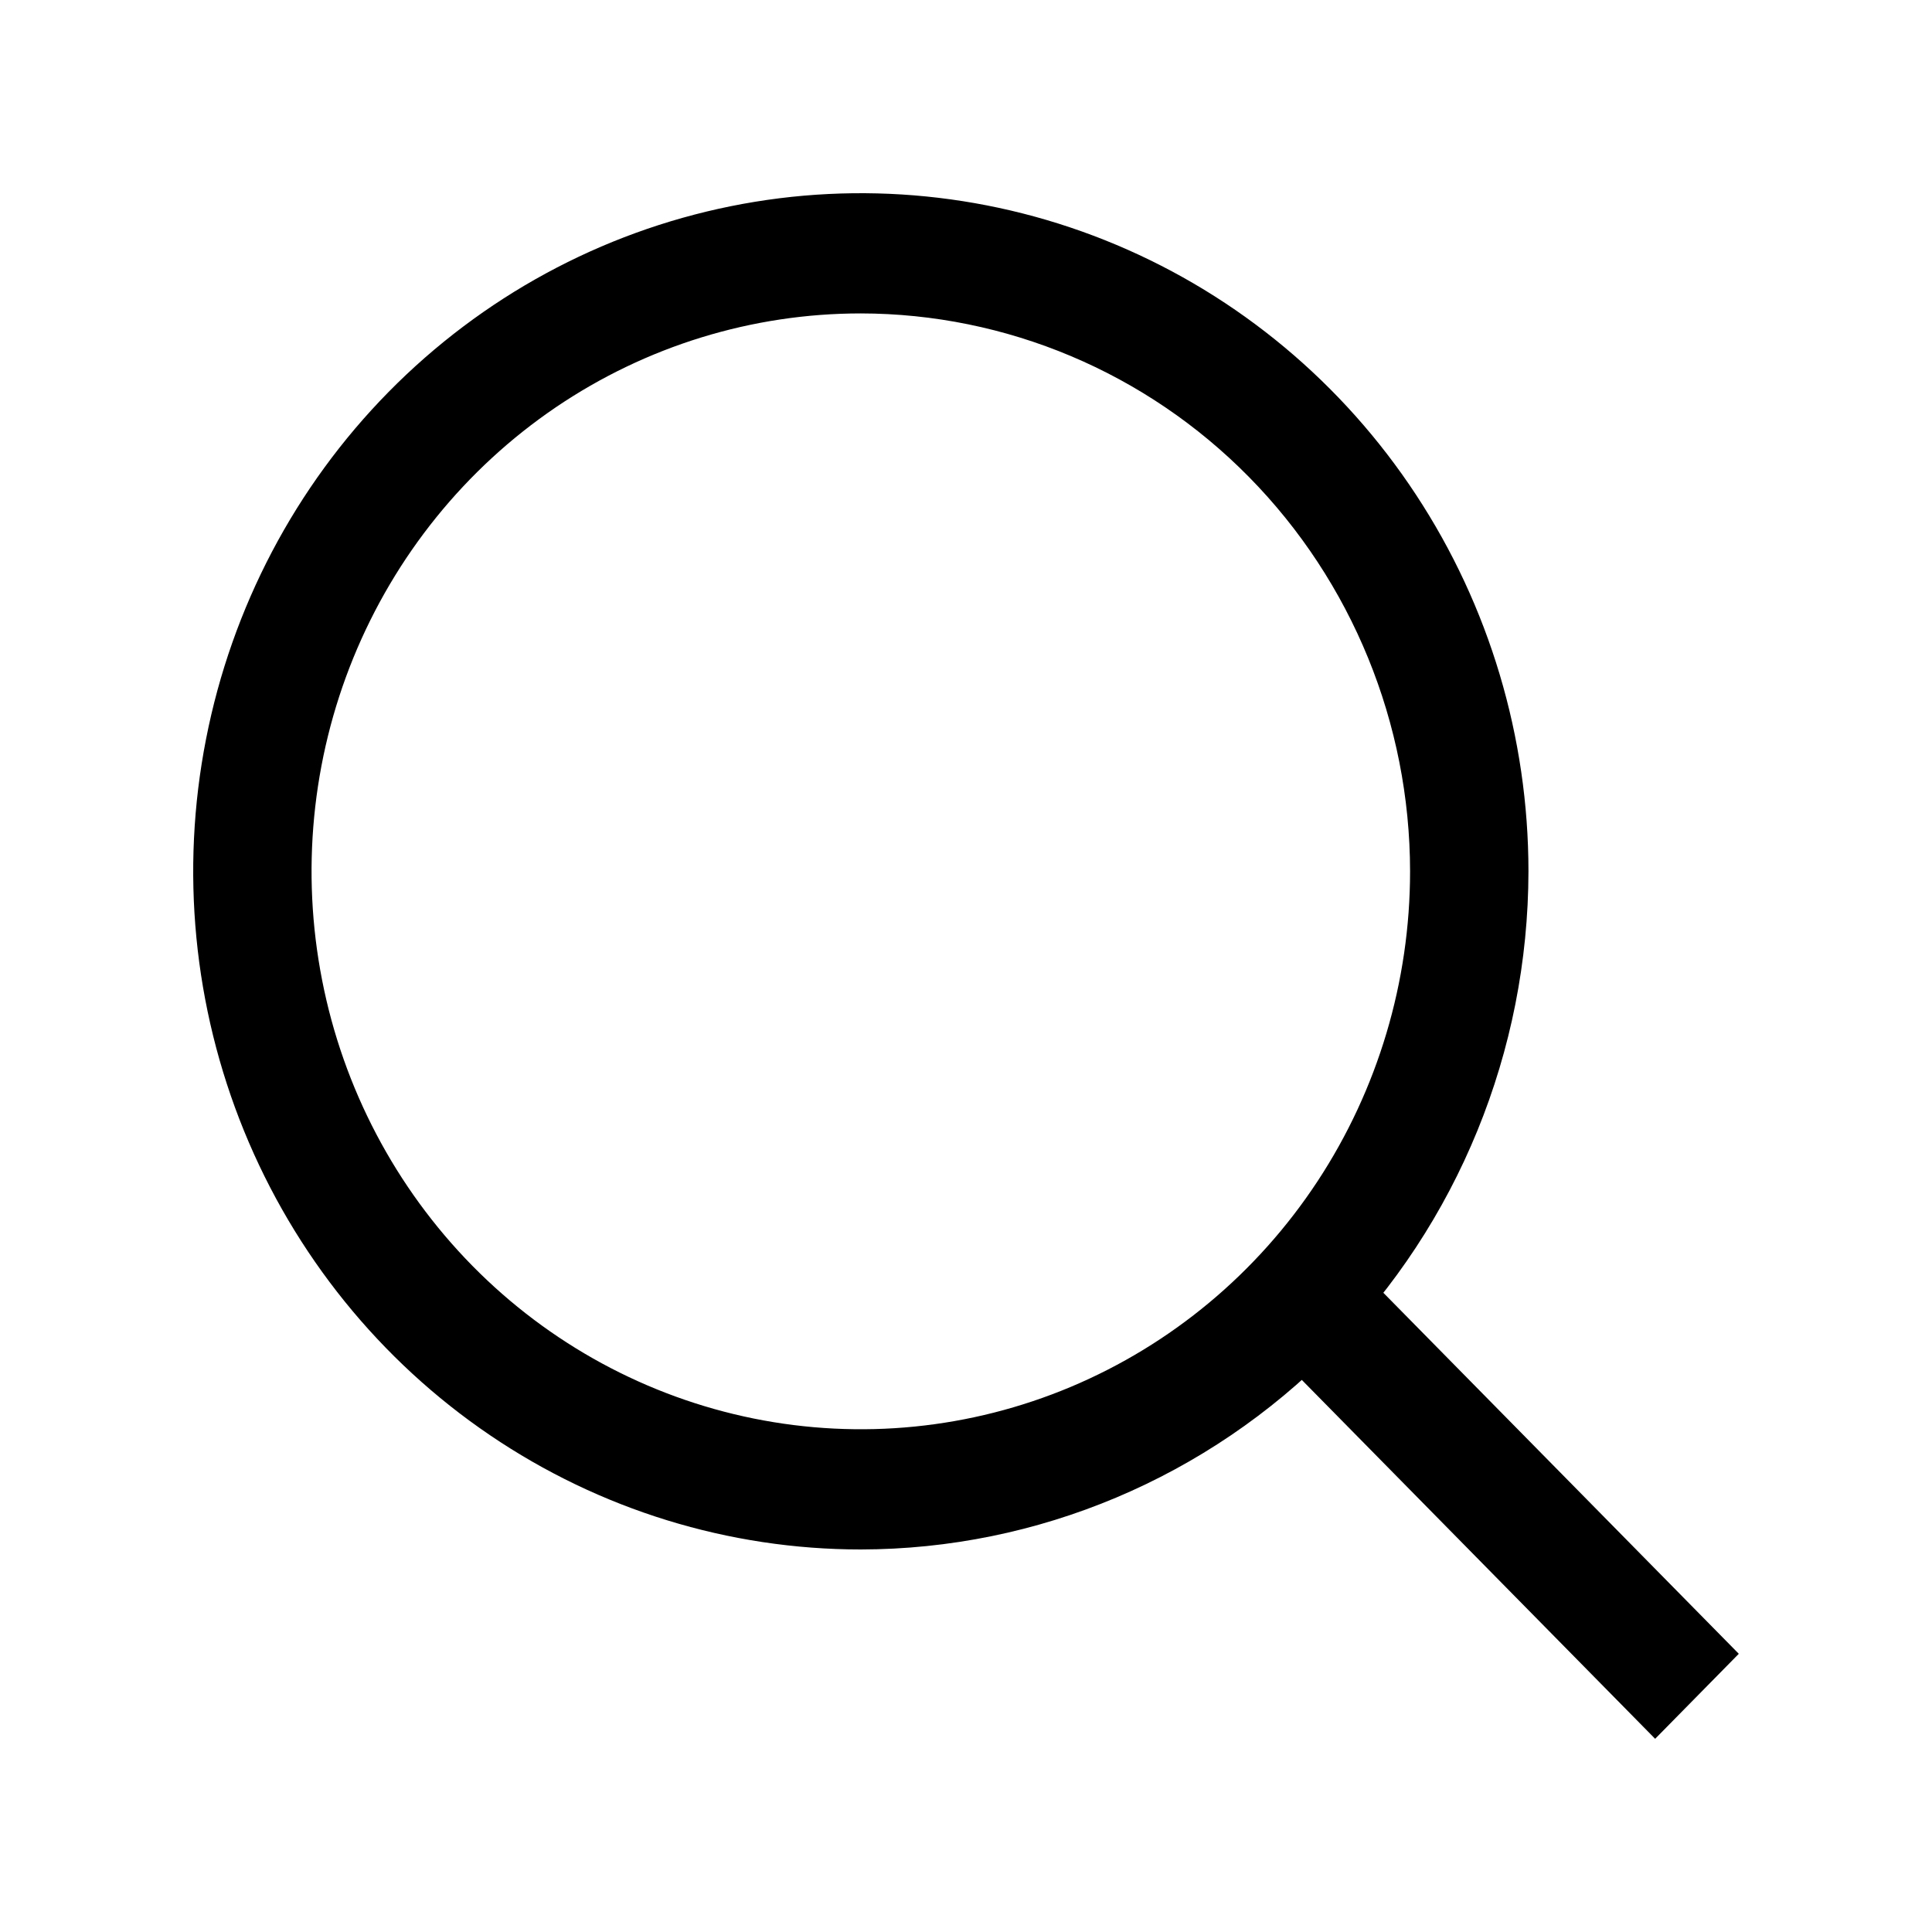
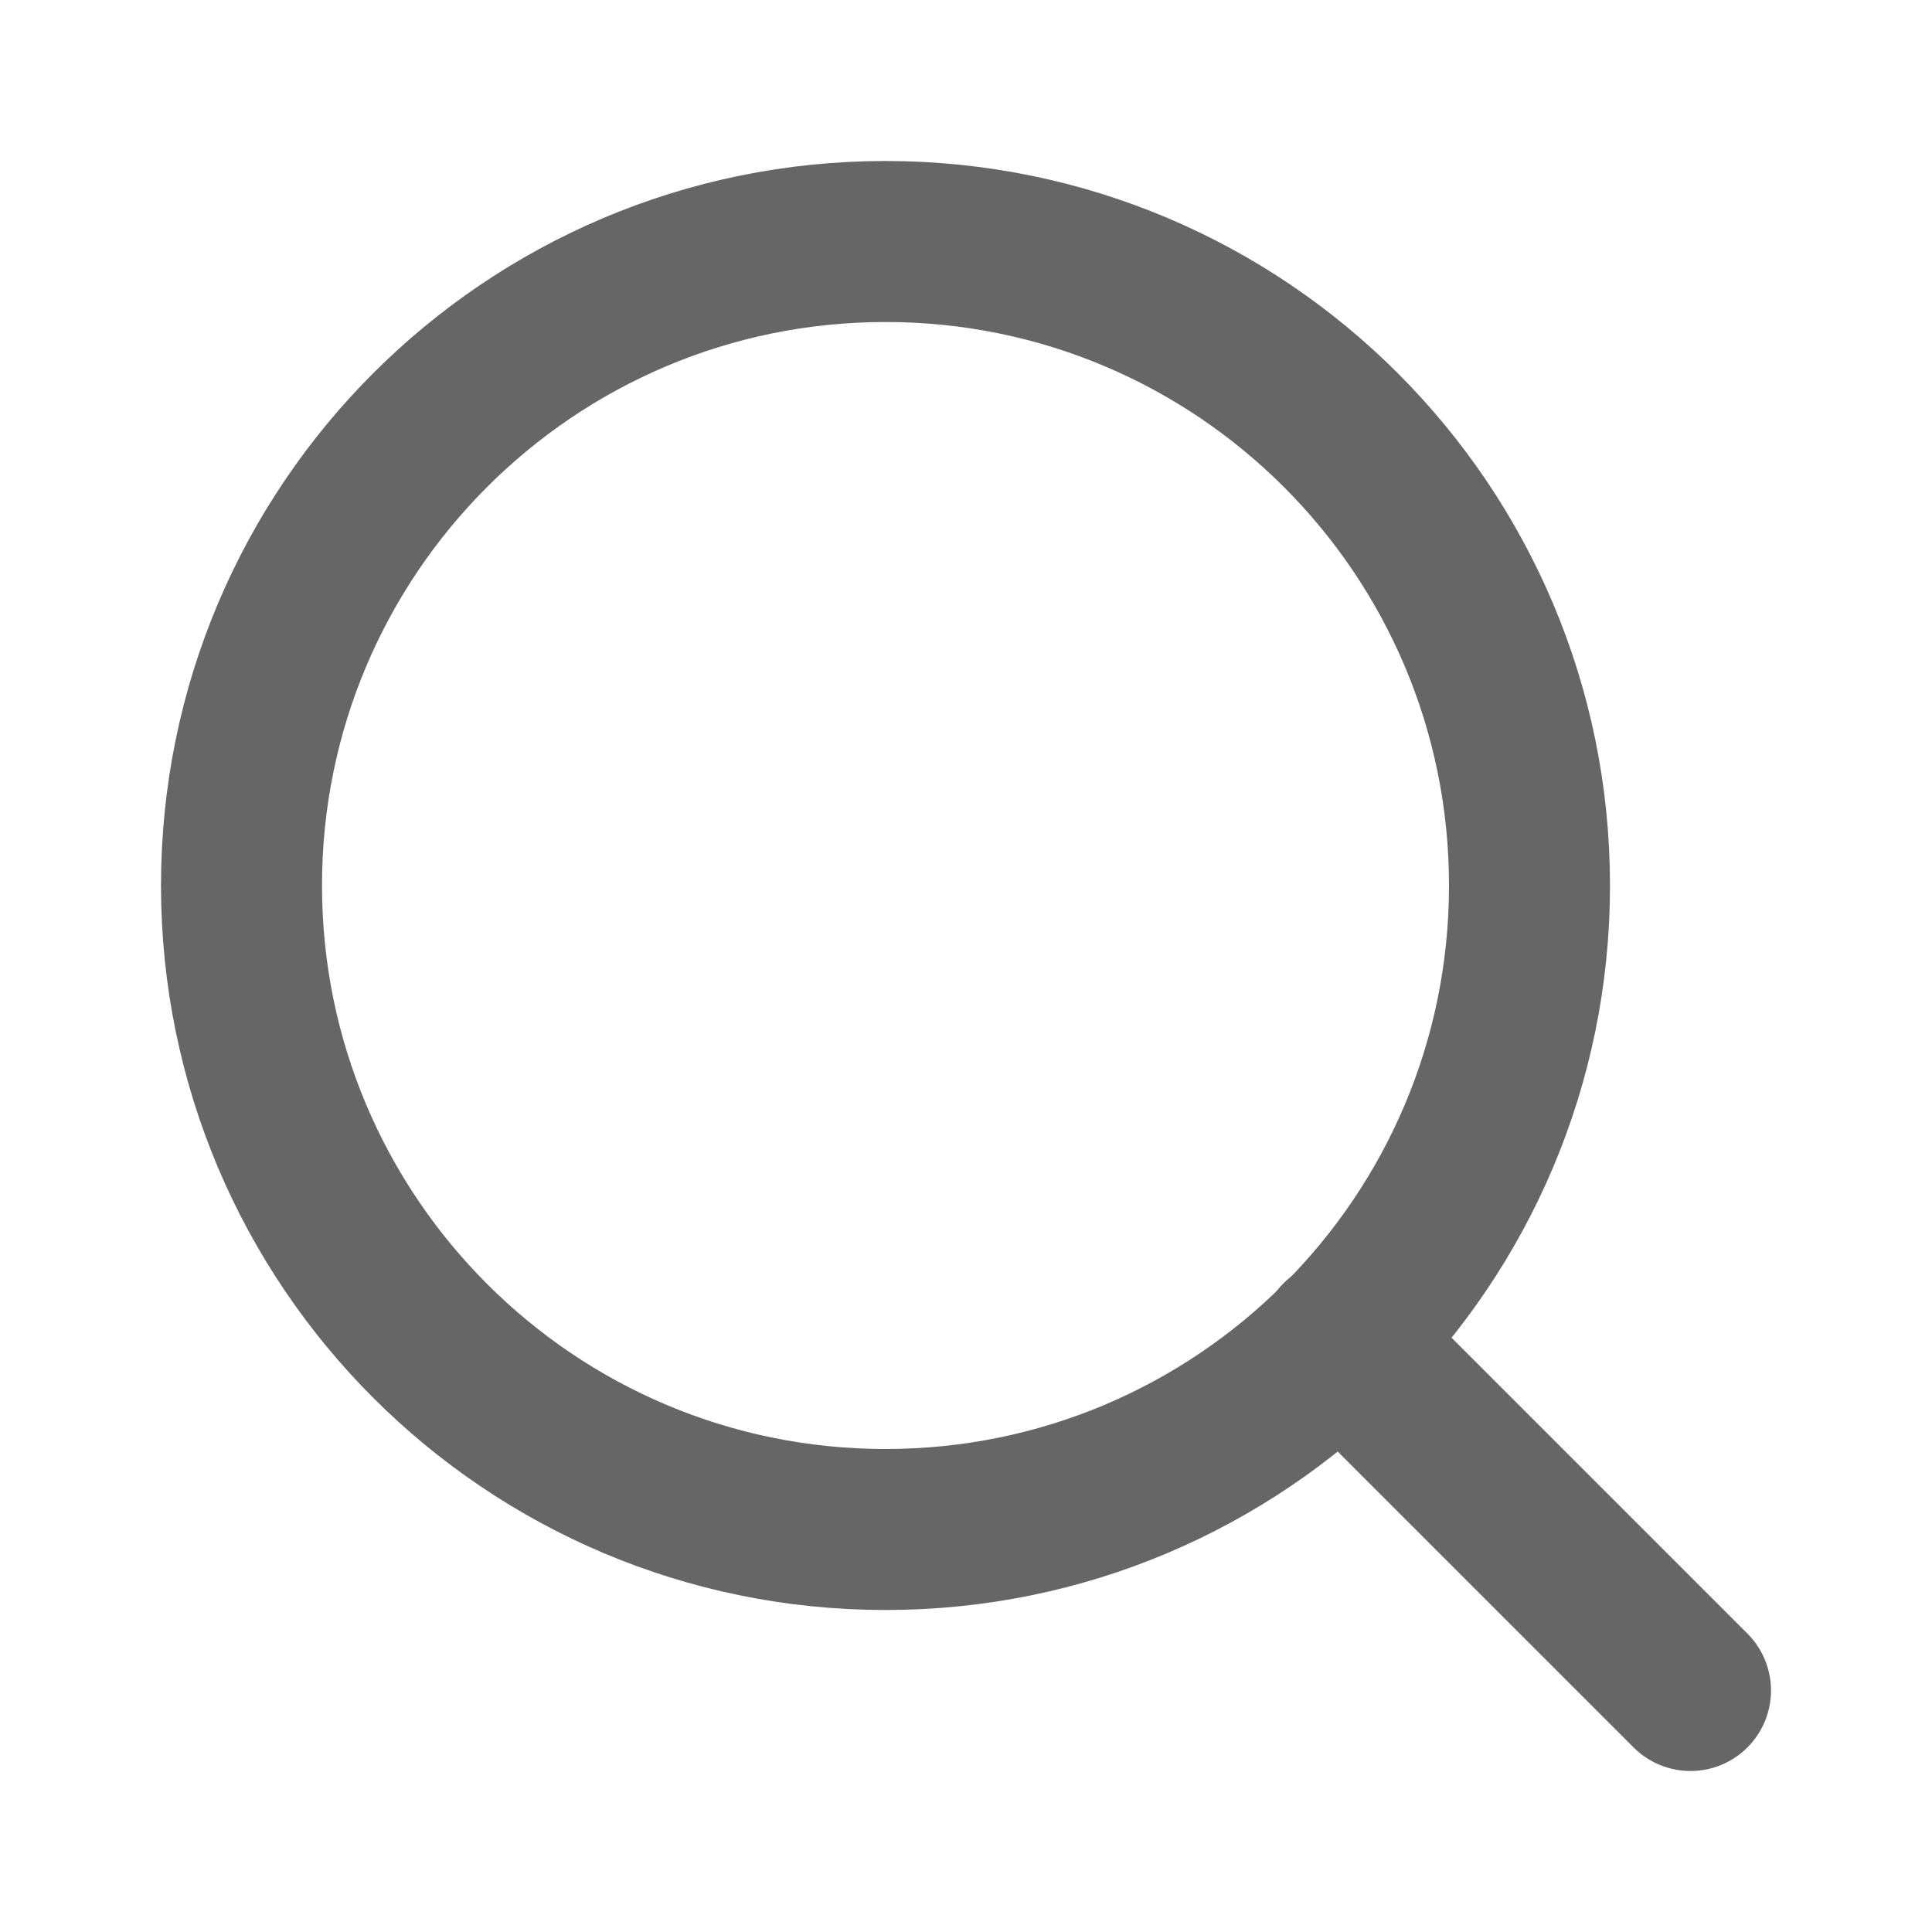
- <svg xmlns="http://www.w3.org/2000/svg" width="40" height="40" viewBox="0 0 40 40" fill="none">
-   <path d="M17.822 32.08C15.088 32.08 12.416 31.256 10.143 29.713C7.87 28.171 6.098 25.978 5.052 23.413C4.006 20.847 3.732 18.024 4.266 15.301C4.799 12.577 6.115 10.076 8.048 8.112C9.982 6.149 12.444 4.812 15.126 4.27C17.807 3.728 20.586 4.006 23.112 5.069C25.637 6.131 27.796 7.931 29.315 10.24C30.834 12.549 31.645 15.263 31.645 18.04C31.64 21.762 30.182 25.33 27.591 27.962C25 30.594 21.487 32.075 17.822 32.08ZM17.822 6.489C15.573 6.489 13.374 7.166 11.504 8.435C9.634 9.705 8.177 11.509 7.316 13.619C6.455 15.73 6.23 18.053 6.669 20.293C7.107 22.534 8.191 24.592 9.781 26.208C11.371 27.823 13.398 28.923 15.604 29.369C17.81 29.815 20.096 29.586 22.174 28.712C24.252 27.837 26.028 26.357 27.278 24.457C28.527 22.558 29.194 20.324 29.194 18.04C29.191 14.977 27.991 12.042 25.859 9.876C23.727 7.711 20.837 6.493 17.822 6.489Z" fill="black" />
-   <path d="M26.103 27.707L27.836 25.948L36 34.24L34.268 36L26.103 27.707Z" fill="black" />
+ <svg xmlns="http://www.w3.org/2000/svg" width="24" height="24" viewBox="0 0 24 24" fill="none">
+   <path d="M11 19C15.418 19 19 15.418 19 11C19 6.582 15.418 3 11 3C6.582 3 3 6.582 3 11C3 15.418 6.582 19 11 19Z" stroke="#666666" stroke-width="2" stroke-linecap="round" stroke-linejoin="round" />
+   <path d="M21 21L16.65 16.65" stroke="#666666" stroke-width="2" stroke-linecap="round" stroke-linejoin="round" />
</svg>
